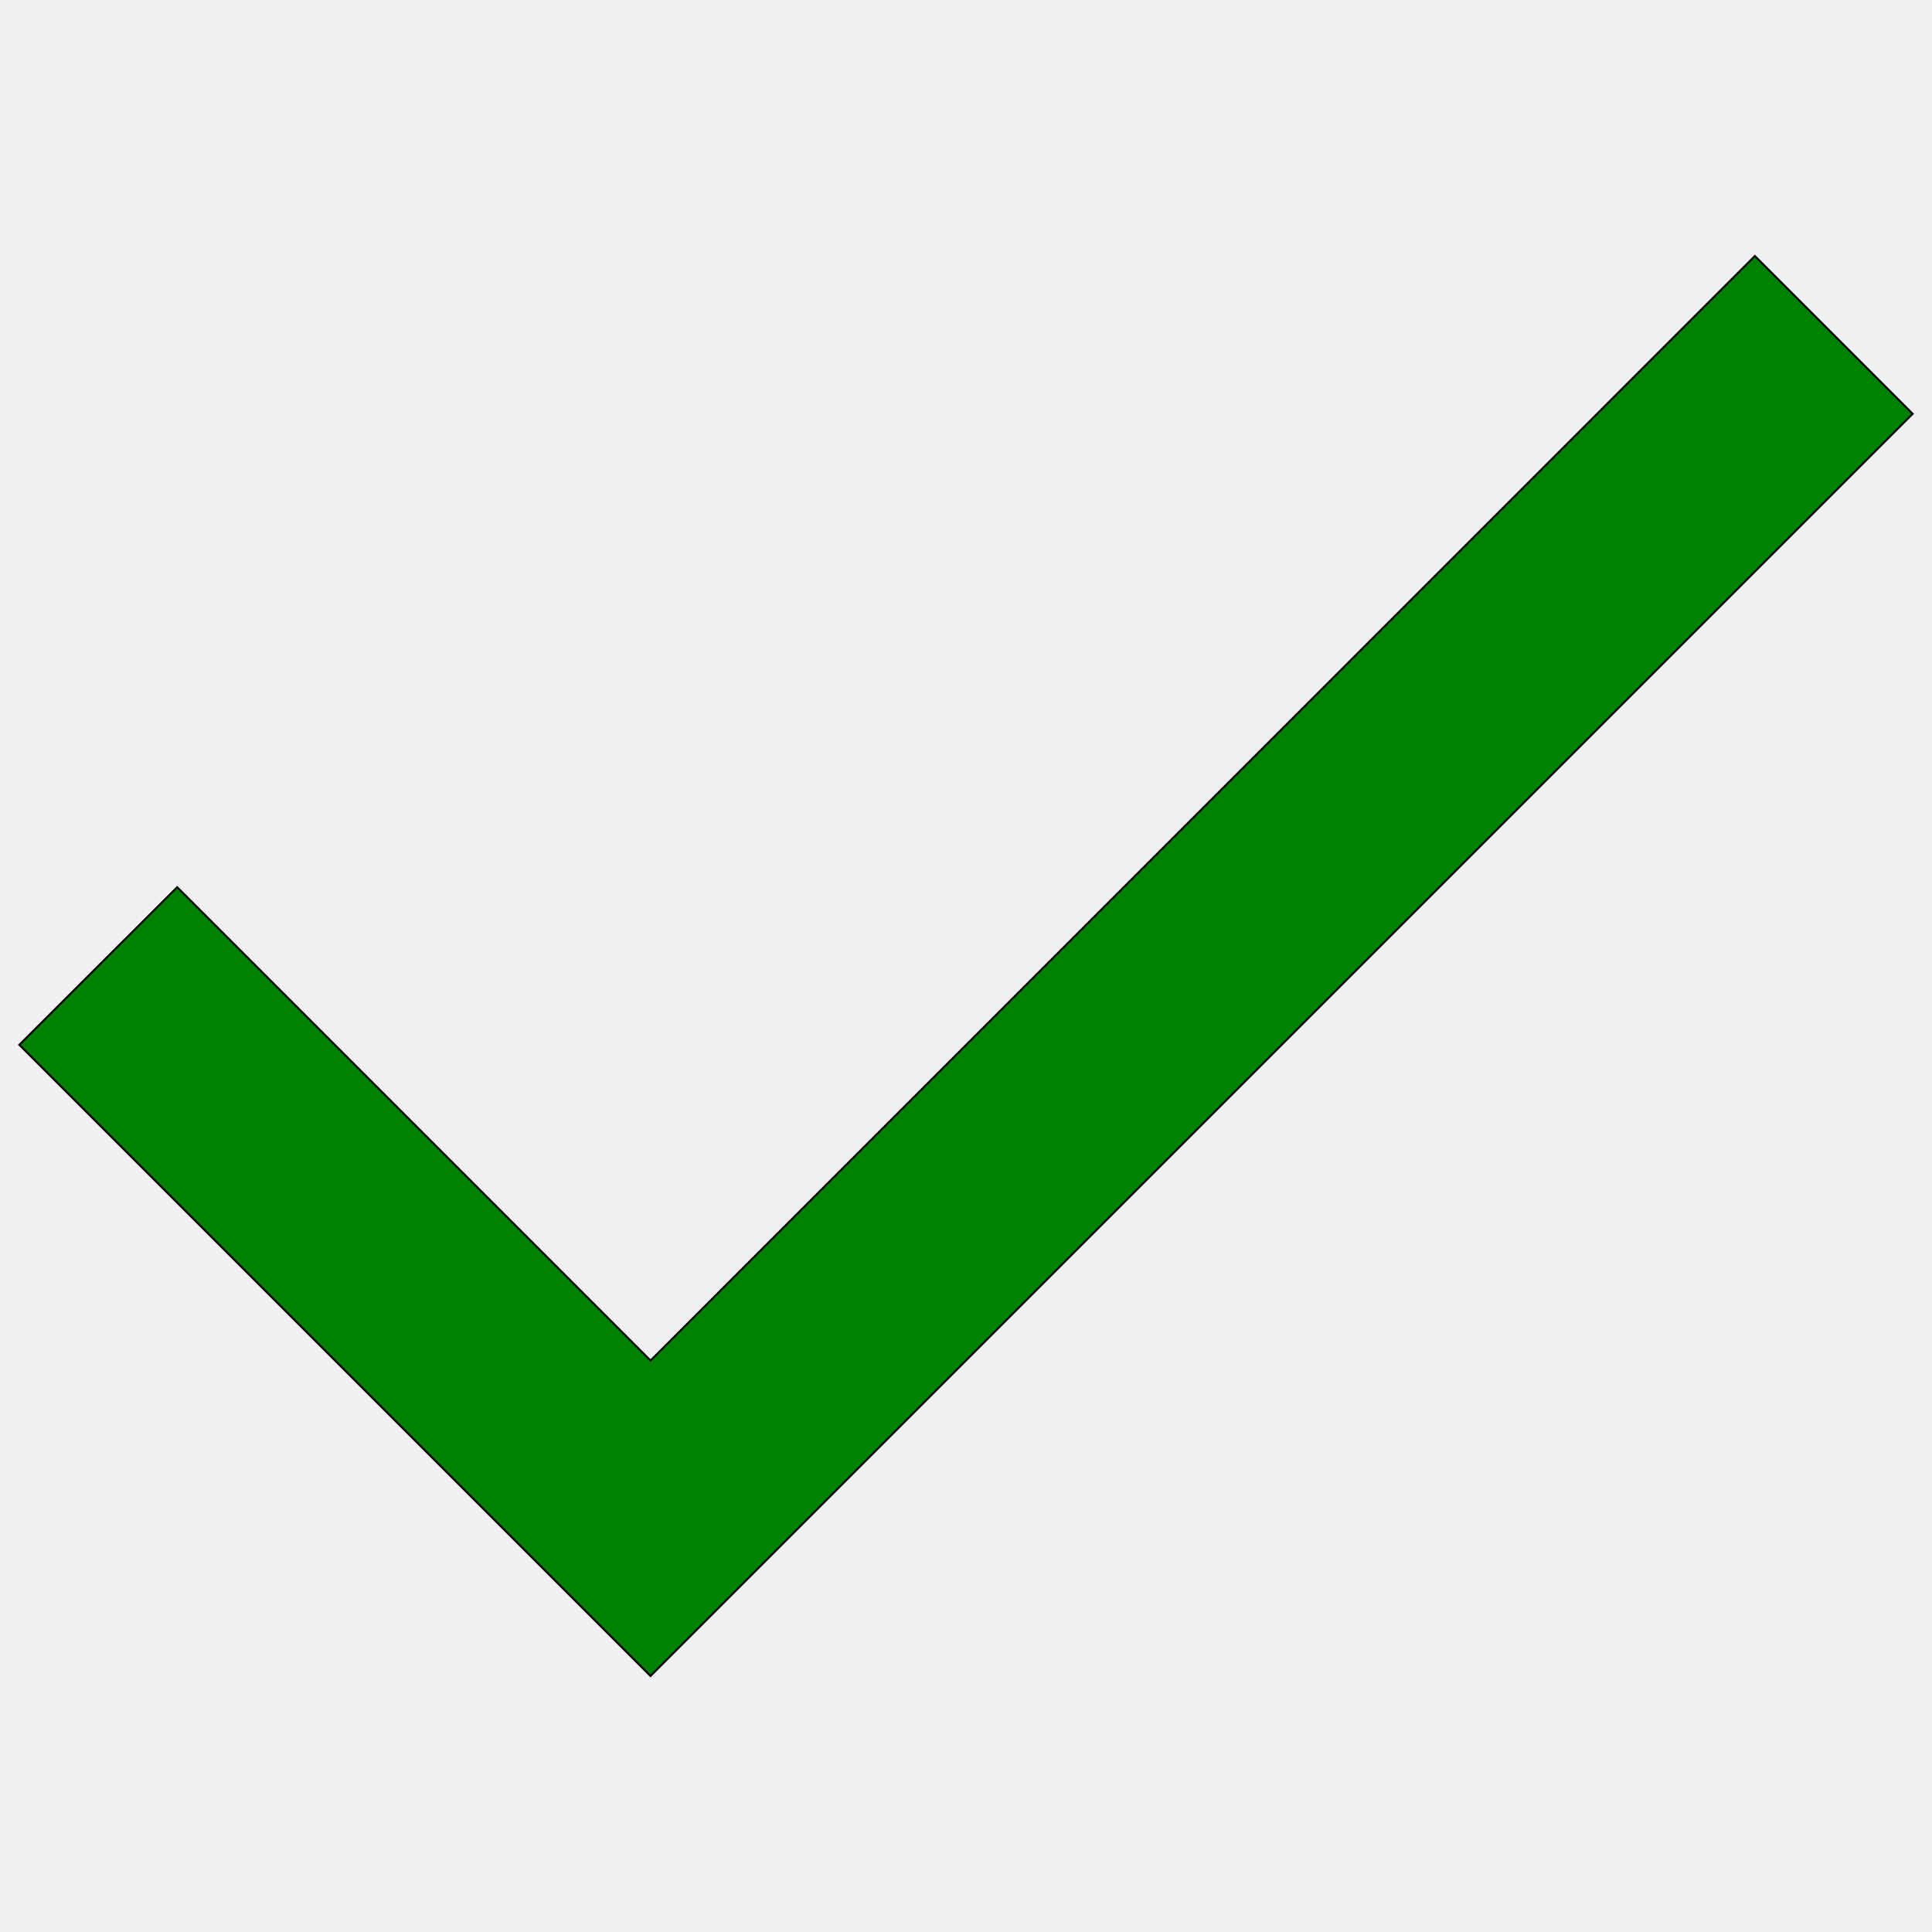
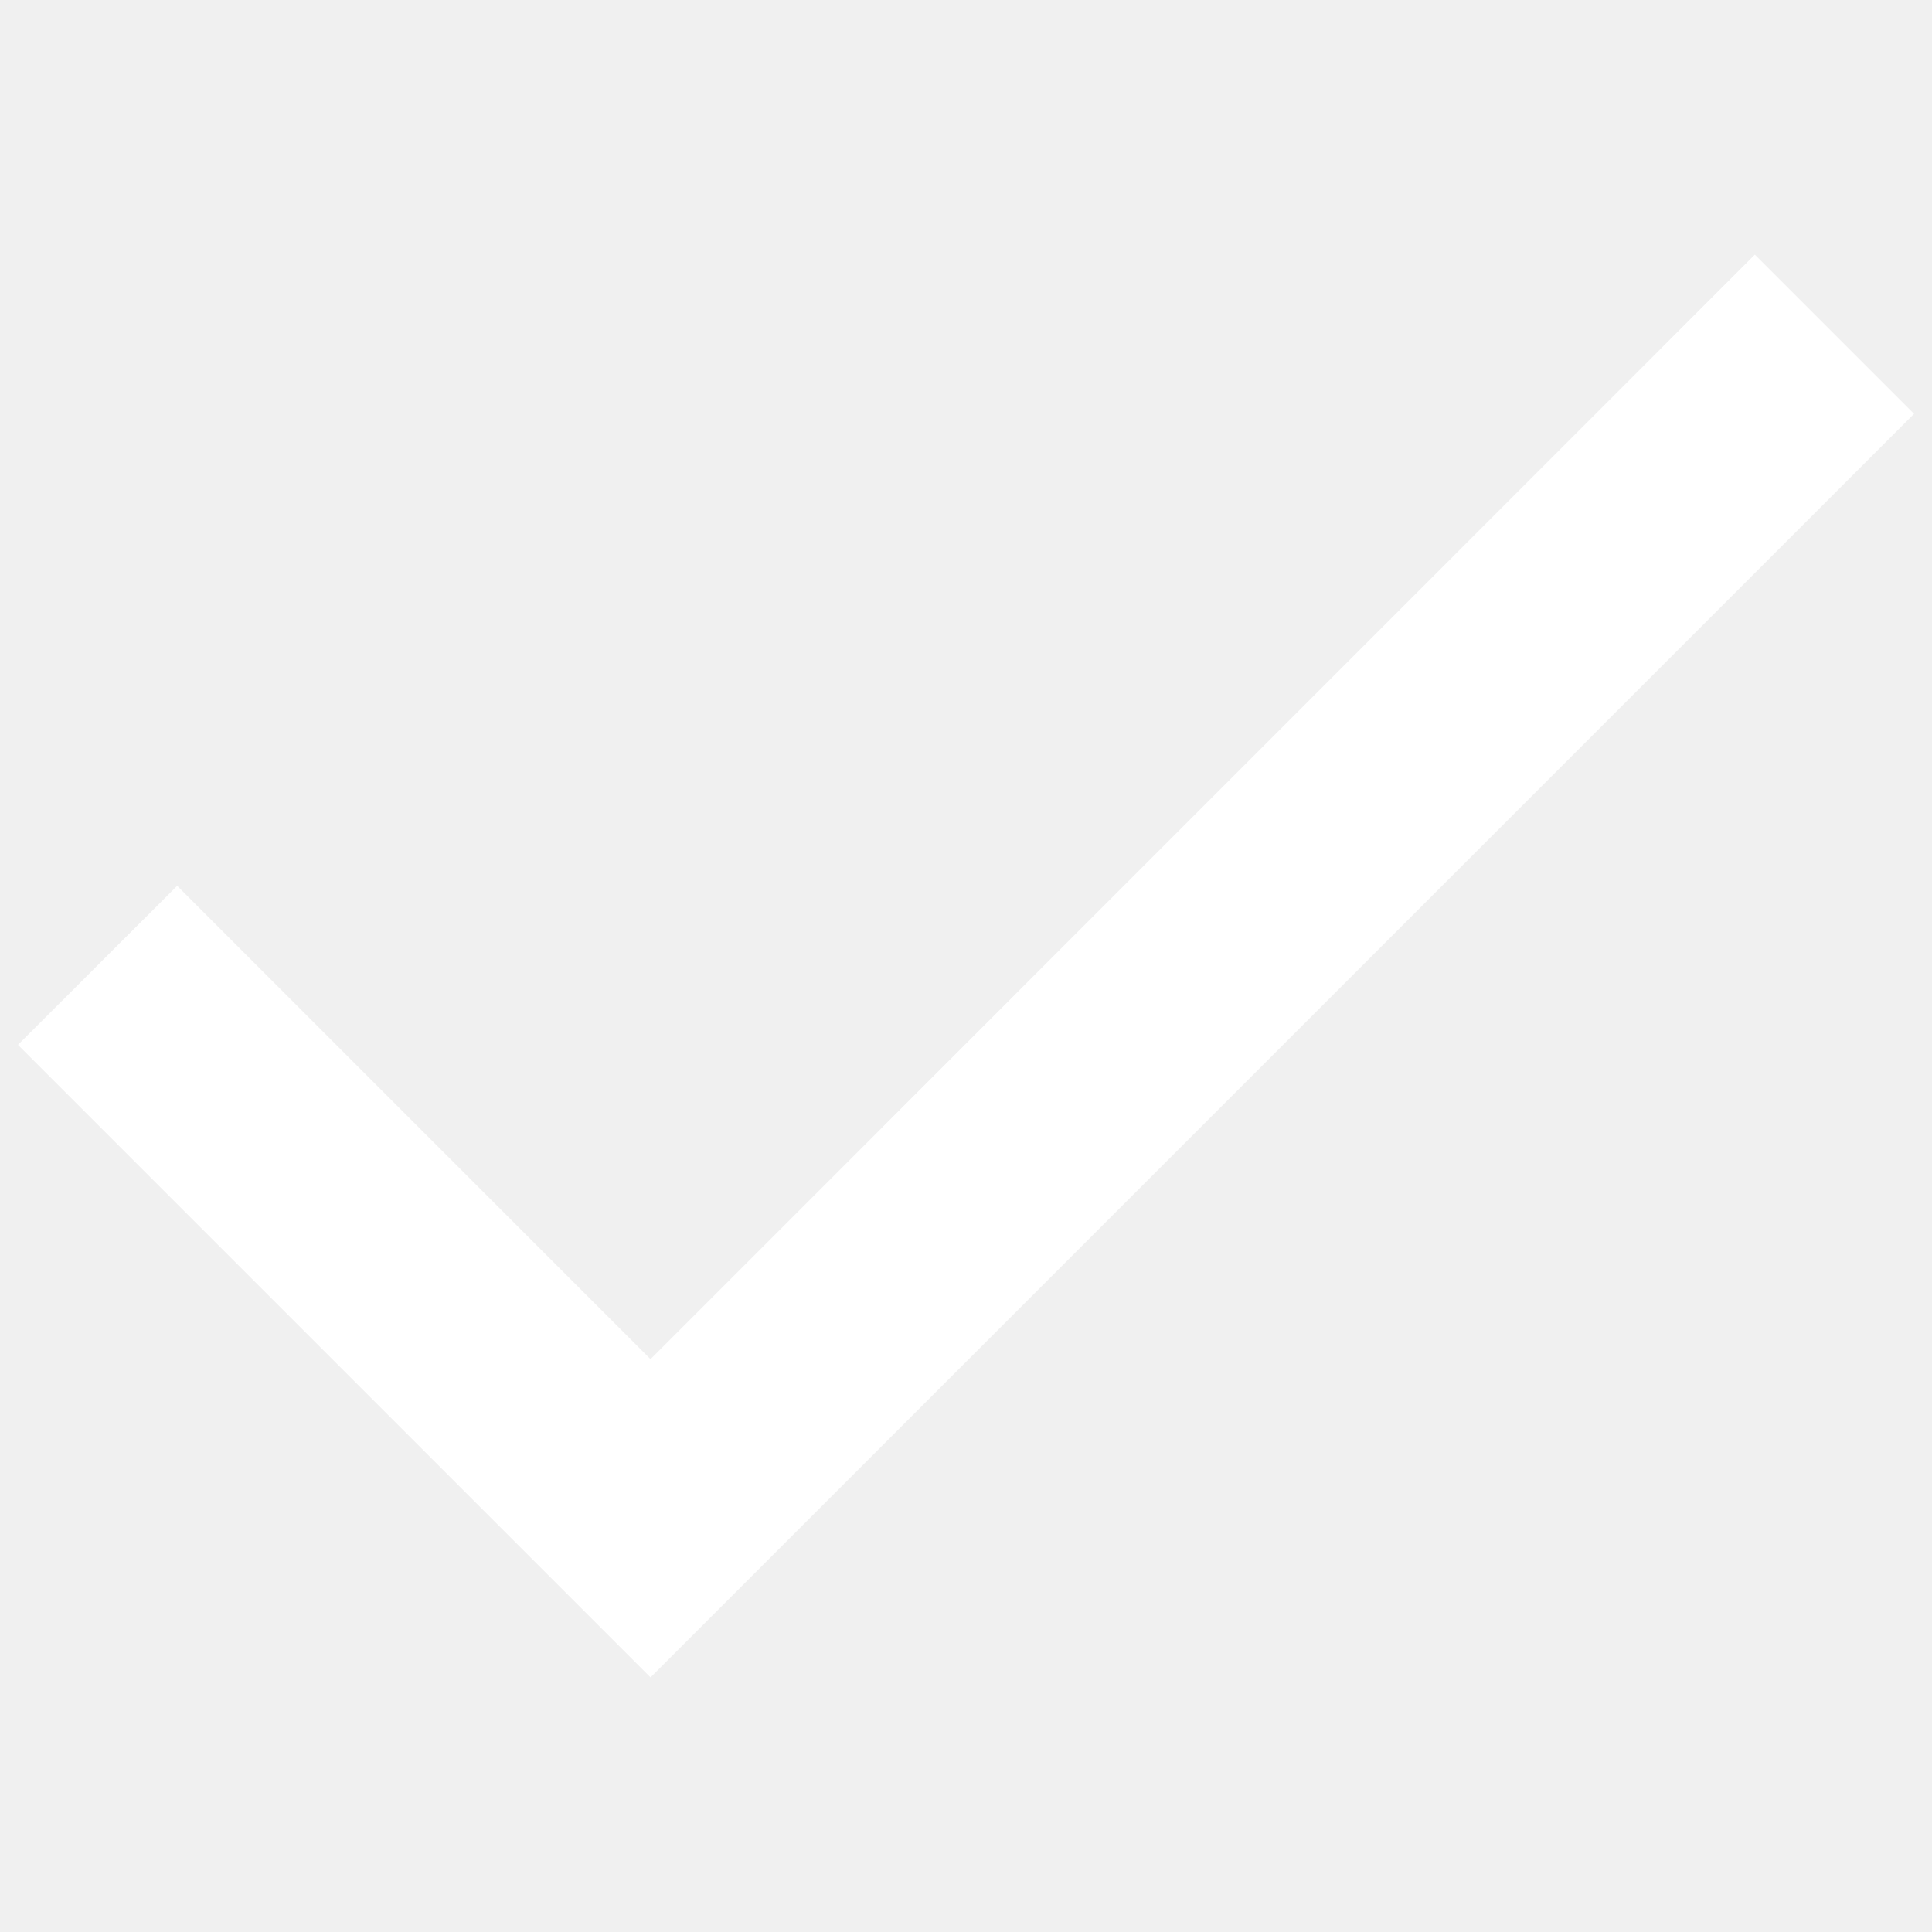
<svg xmlns="http://www.w3.org/2000/svg" version="1.1" x="0px" y="0px" viewBox="0 0 1000 1000" enable-background="new 0 0 1000 1000" xml:space="preserve">
  <g>
-     <path d="M908.3,132.5L336.7,704.2l-245-245L10,540.8l326.7,326.7l81.7-81.7L990,214.2L908.3,132.5z" stroke="black" fill="green" />
+     <path d="M908.3,132.5L336.7,704.2l-245-245L10,540.8l326.7,326.7l81.7-81.7L990,214.2L908.3,132.5z" stroke="white" fill="white" />
  </g>
</svg>
